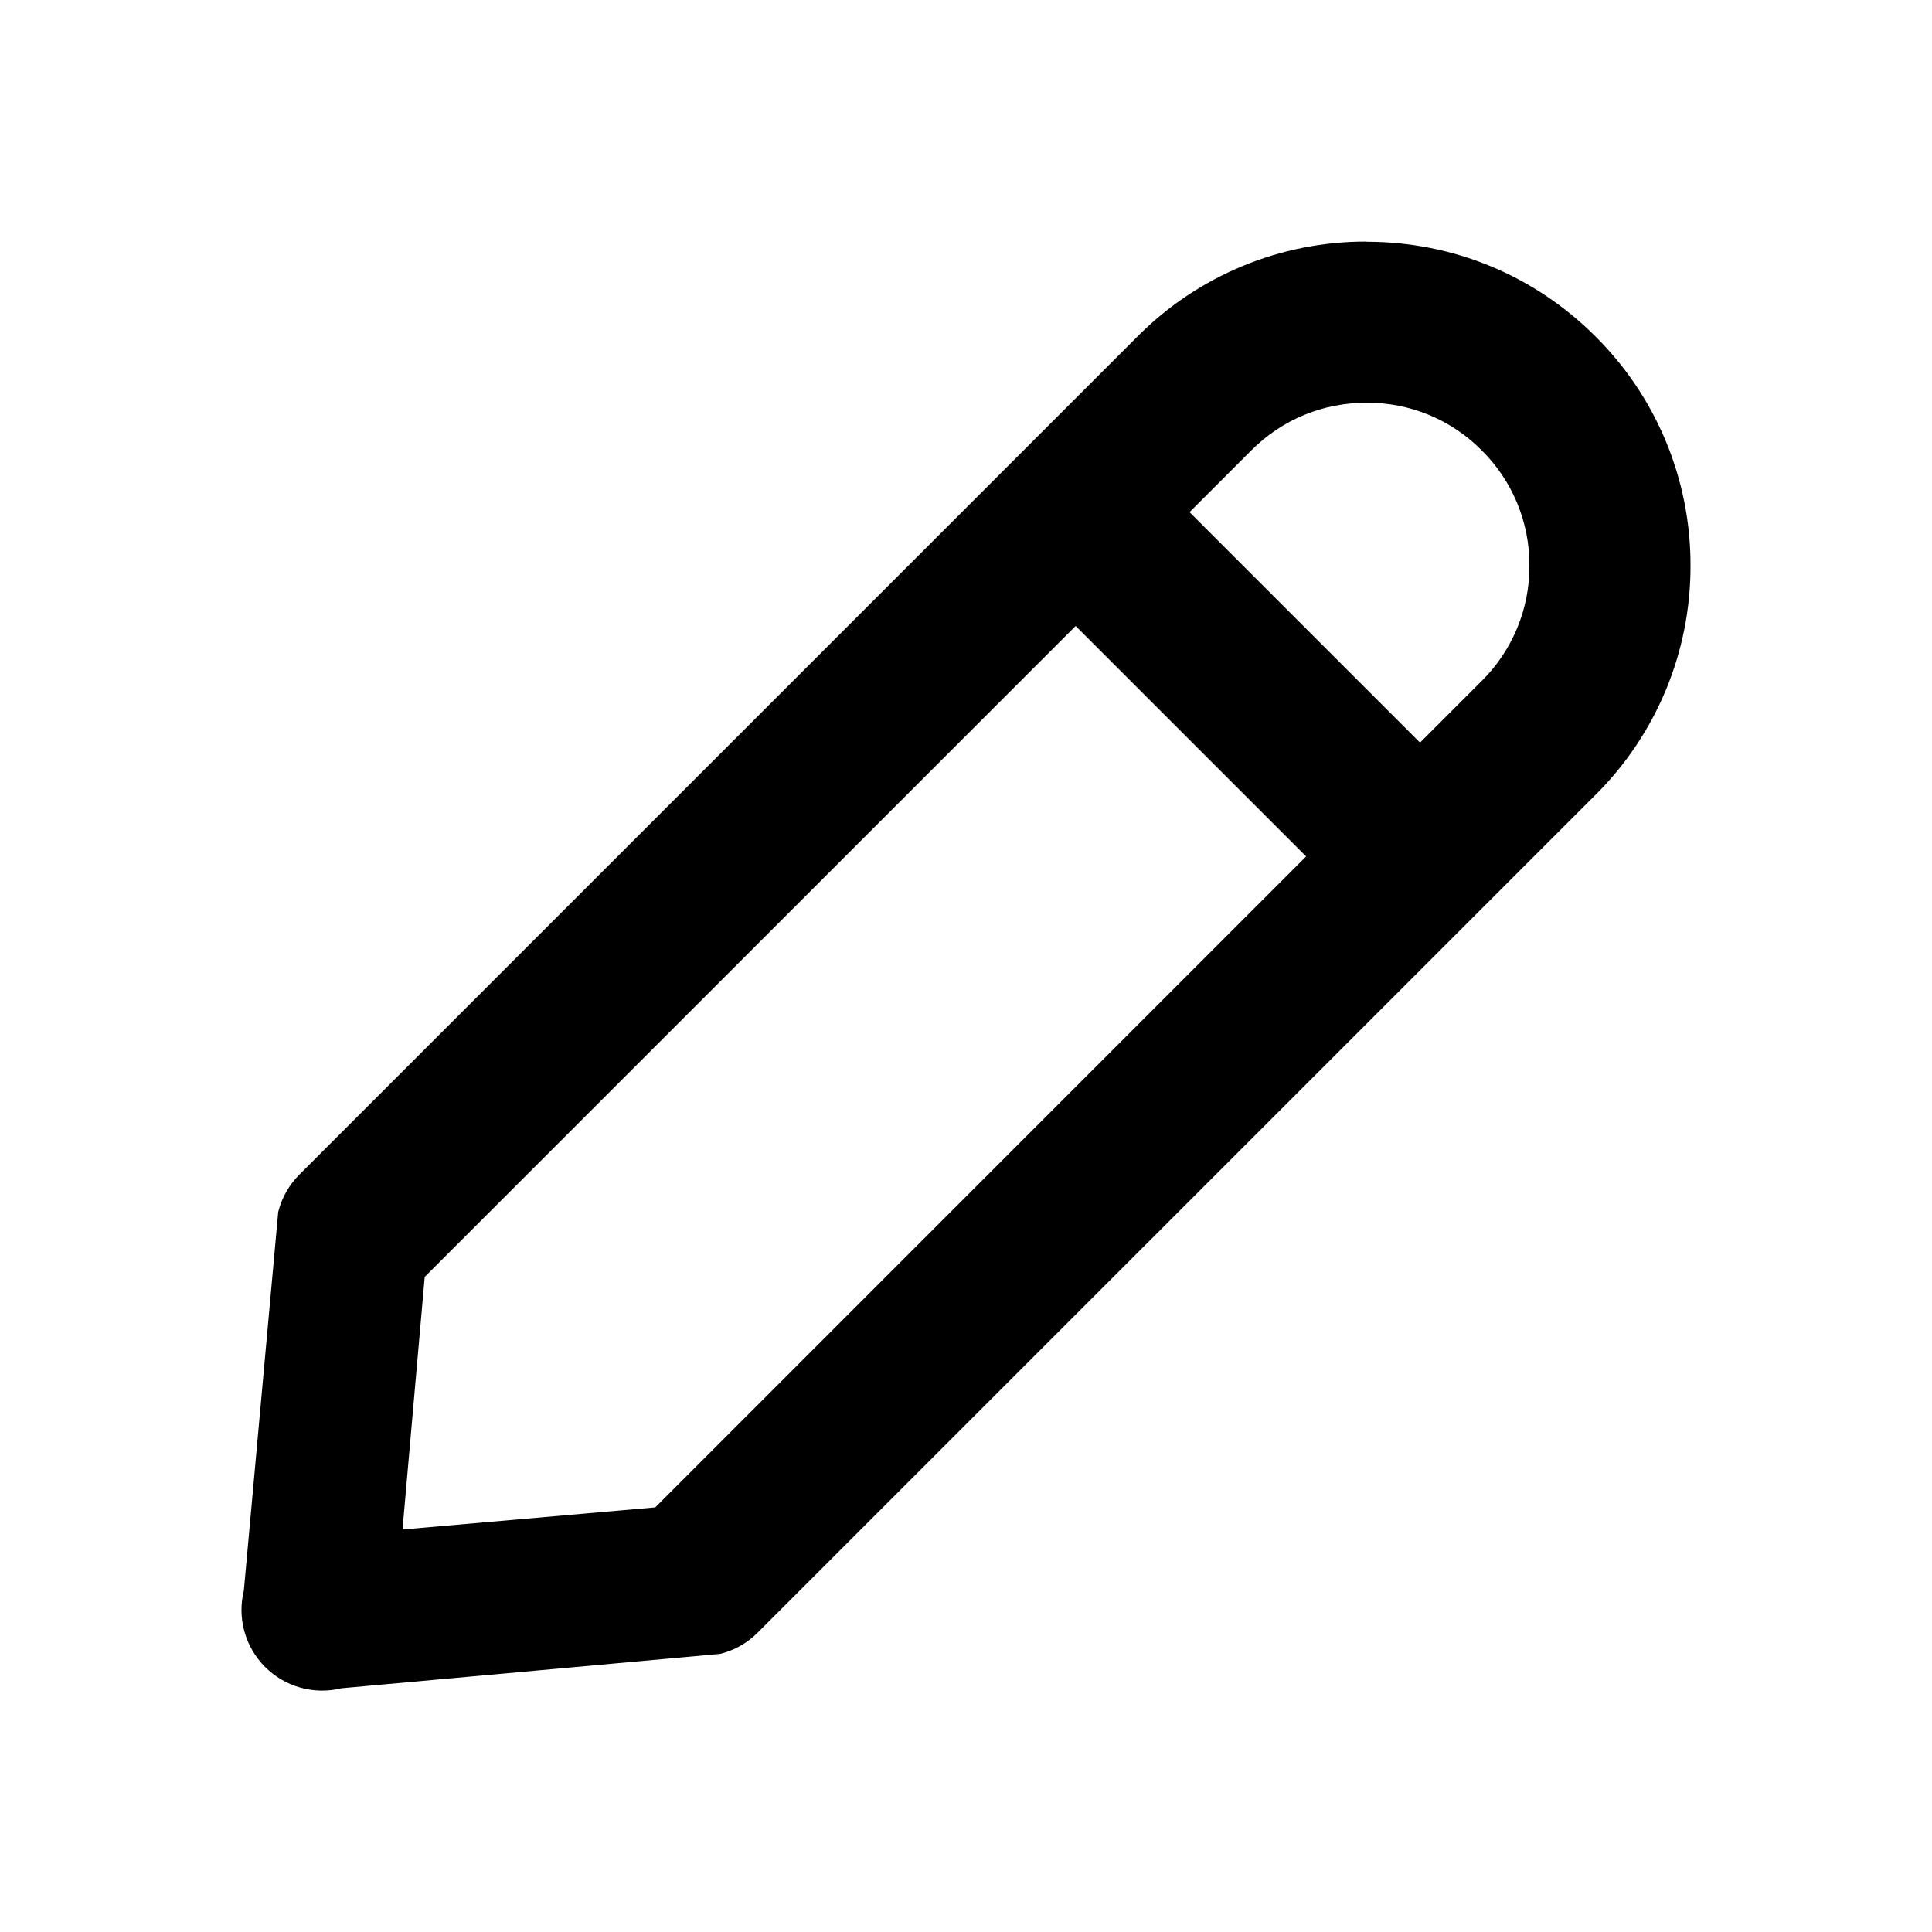
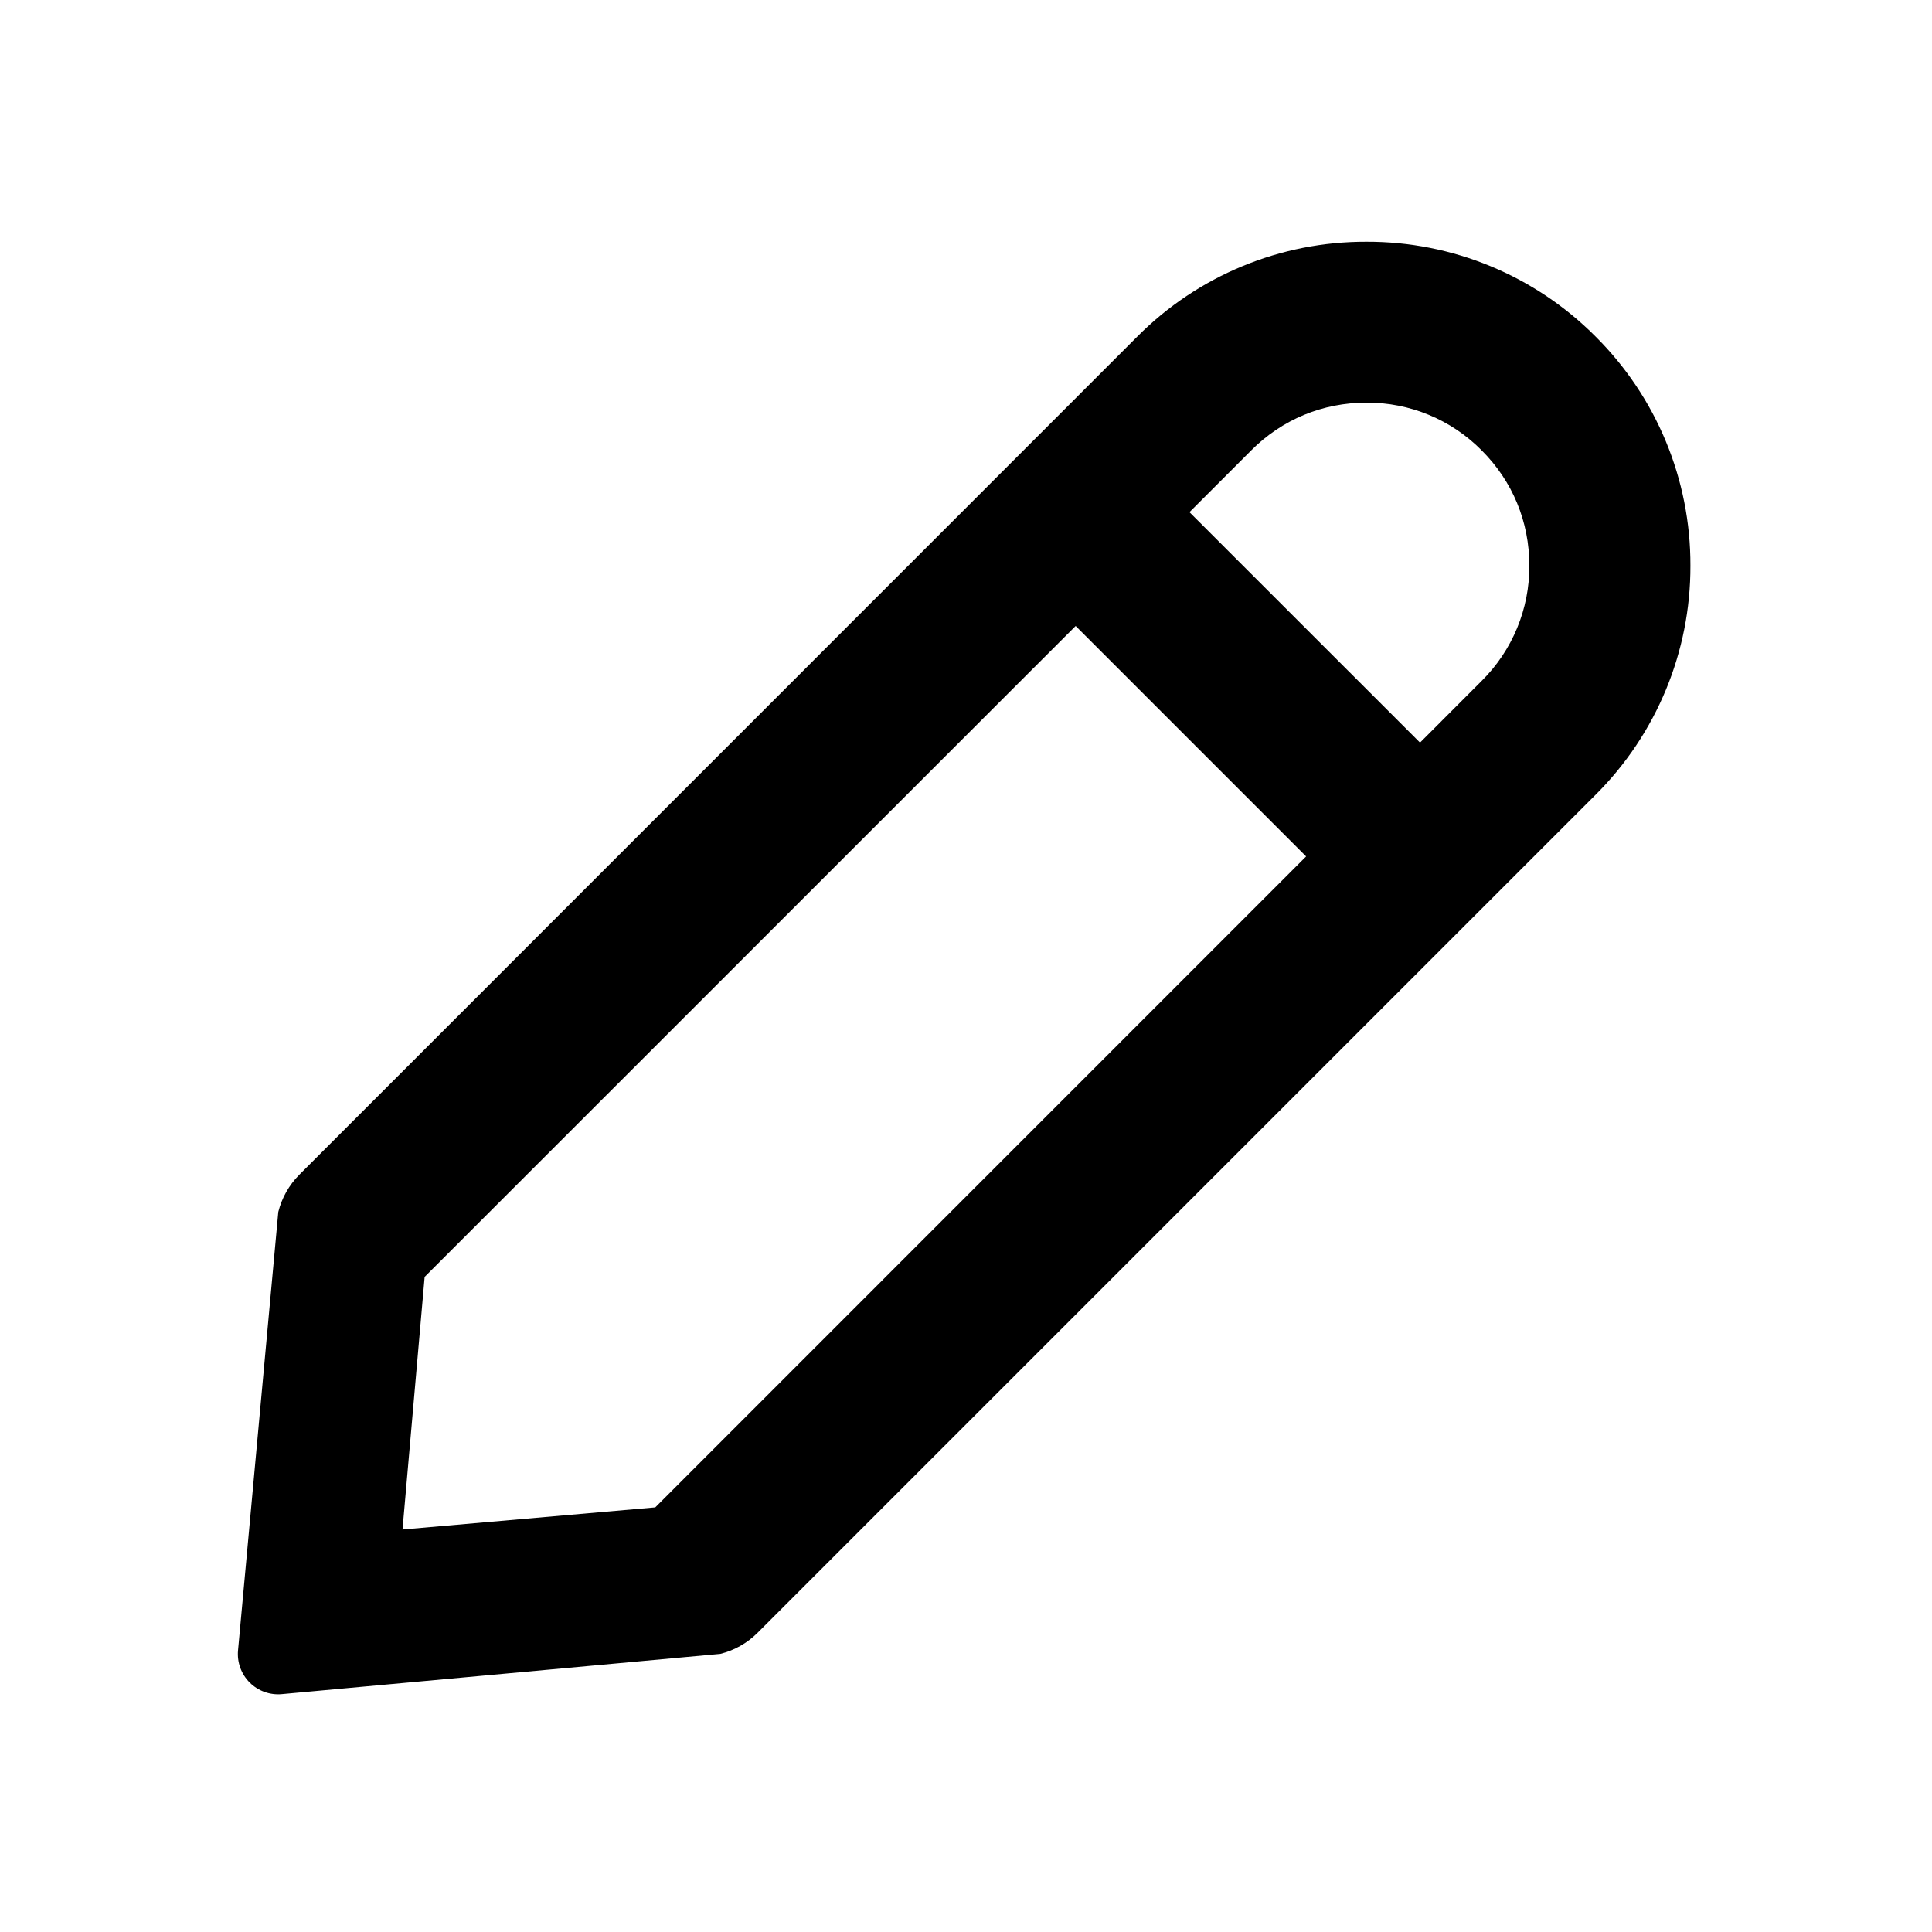
<svg aria-label="pencil icon" viewBox="0 0 24 24">
-   <path d="M5.276 15.862 5 19l3.14-.275 8.085-8.086-2.863-2.863-8.086 8.086zM17.64 9.225l.767-.767a2 2 0 0 0 .592-1.431 2 2 0 0 0-.593-1.433 1.996 1.996 0 0 0-1.43-.591c-.545 0-1.048.208-1.433.593l-.766.766 2.863 2.863zm-.665-6.222c1.076 0 2.086.418 2.845 1.177A3.997 3.997 0 0 1 21 7.027a4 4 0 0 1-1.179 2.846L9.411 20.282a.995.995 0 0 1-.464.263l-4.705.427a1.002 1.002 0 0 1-1.213-1.213l.427-4.704a.998.998 0 0 1 .263-.464L14.13 4.18a3.997 3.997 0 0 1 2.845-1.179z" />
+   <path clip-rule="evenodd" d="M19.82 4.18a3.996 3.996 0 0 0-2.846-1.177 3.997 3.997 0 0 0-2.846 1.178L3.72 14.591a.998.998 0 0 0-.263.464l-.5 5.446a.5.5 0 0 0 .544.544l5.447-.5a.995.995 0 0 0 .464-.263l10.41-10.41a4 4 0 0 0 1.177-2.845A3.997 3.997 0 0 0 19.82 4.18zm-2.18 5.045.766-.767a2 2 0 0 0 .592-1.432c0-.545-.208-1.048-.593-1.432a1.996 1.996 0 0 0-1.43-.592c-.545 0-1.048.208-1.433.594l-.766.766zM5.275 15.862 5 19l3.14-.275 8.085-8.086-2.863-2.863z" fill-rule="evenodd" />
</svg>
